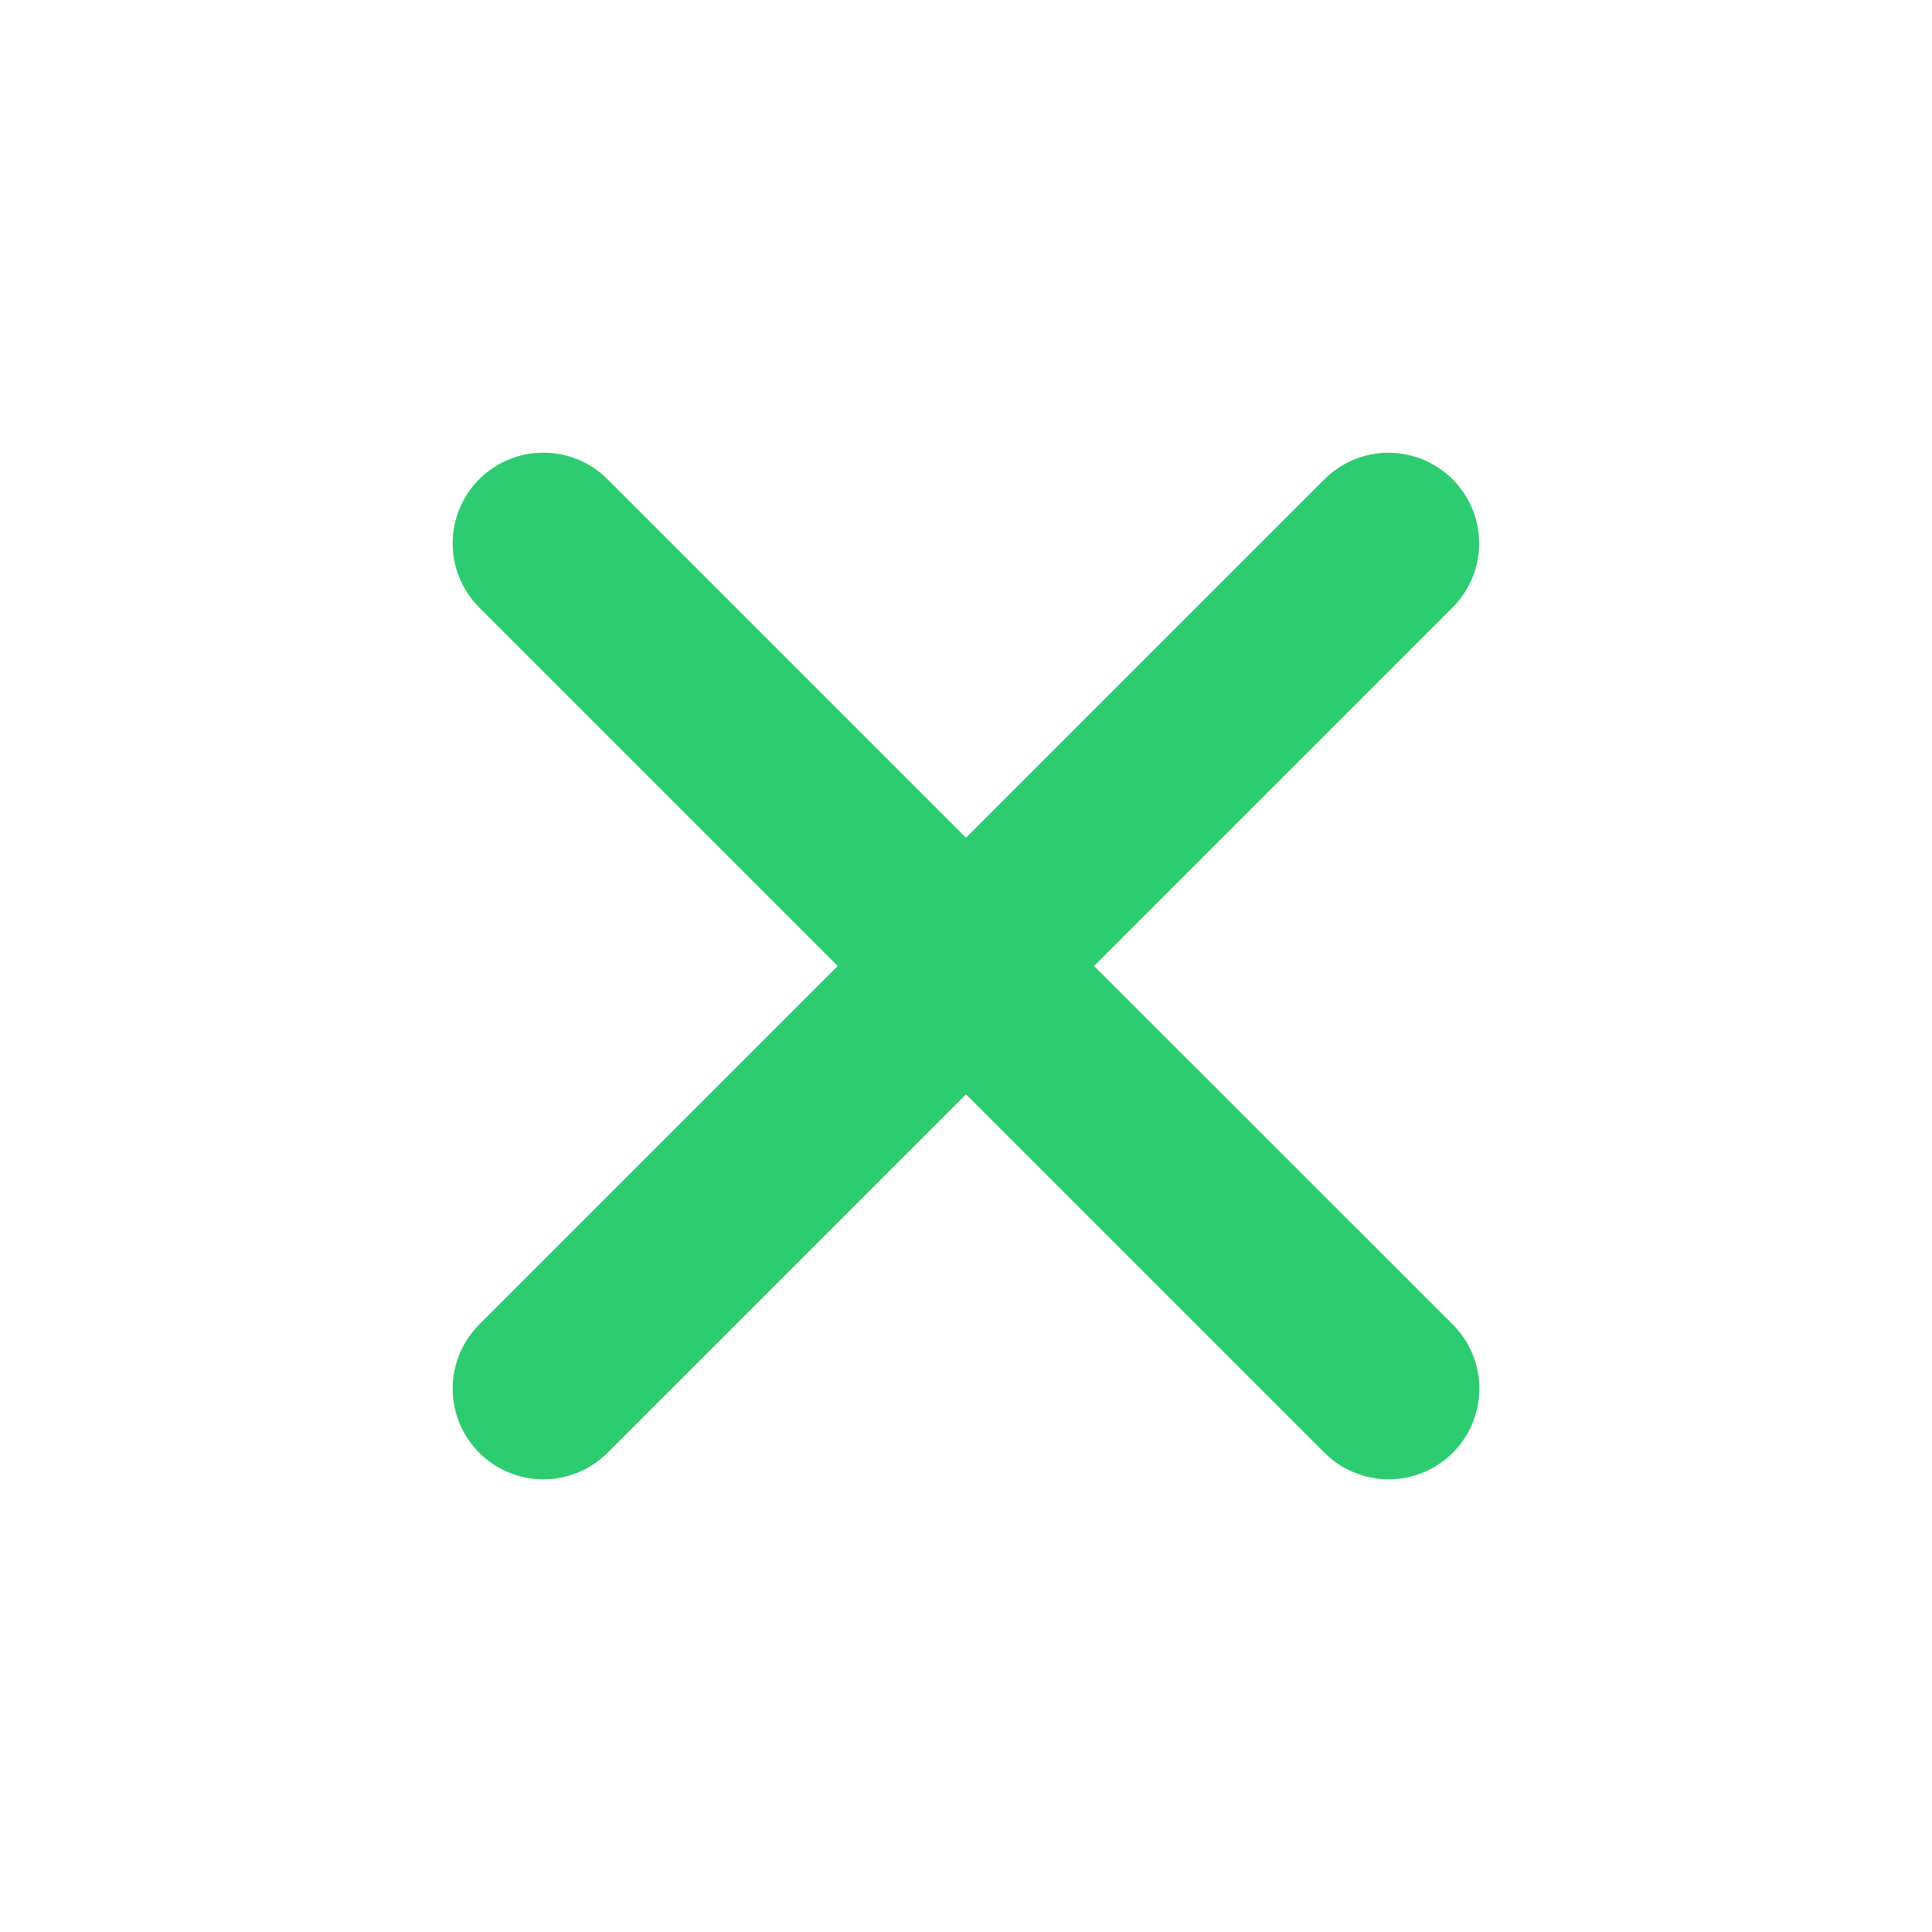
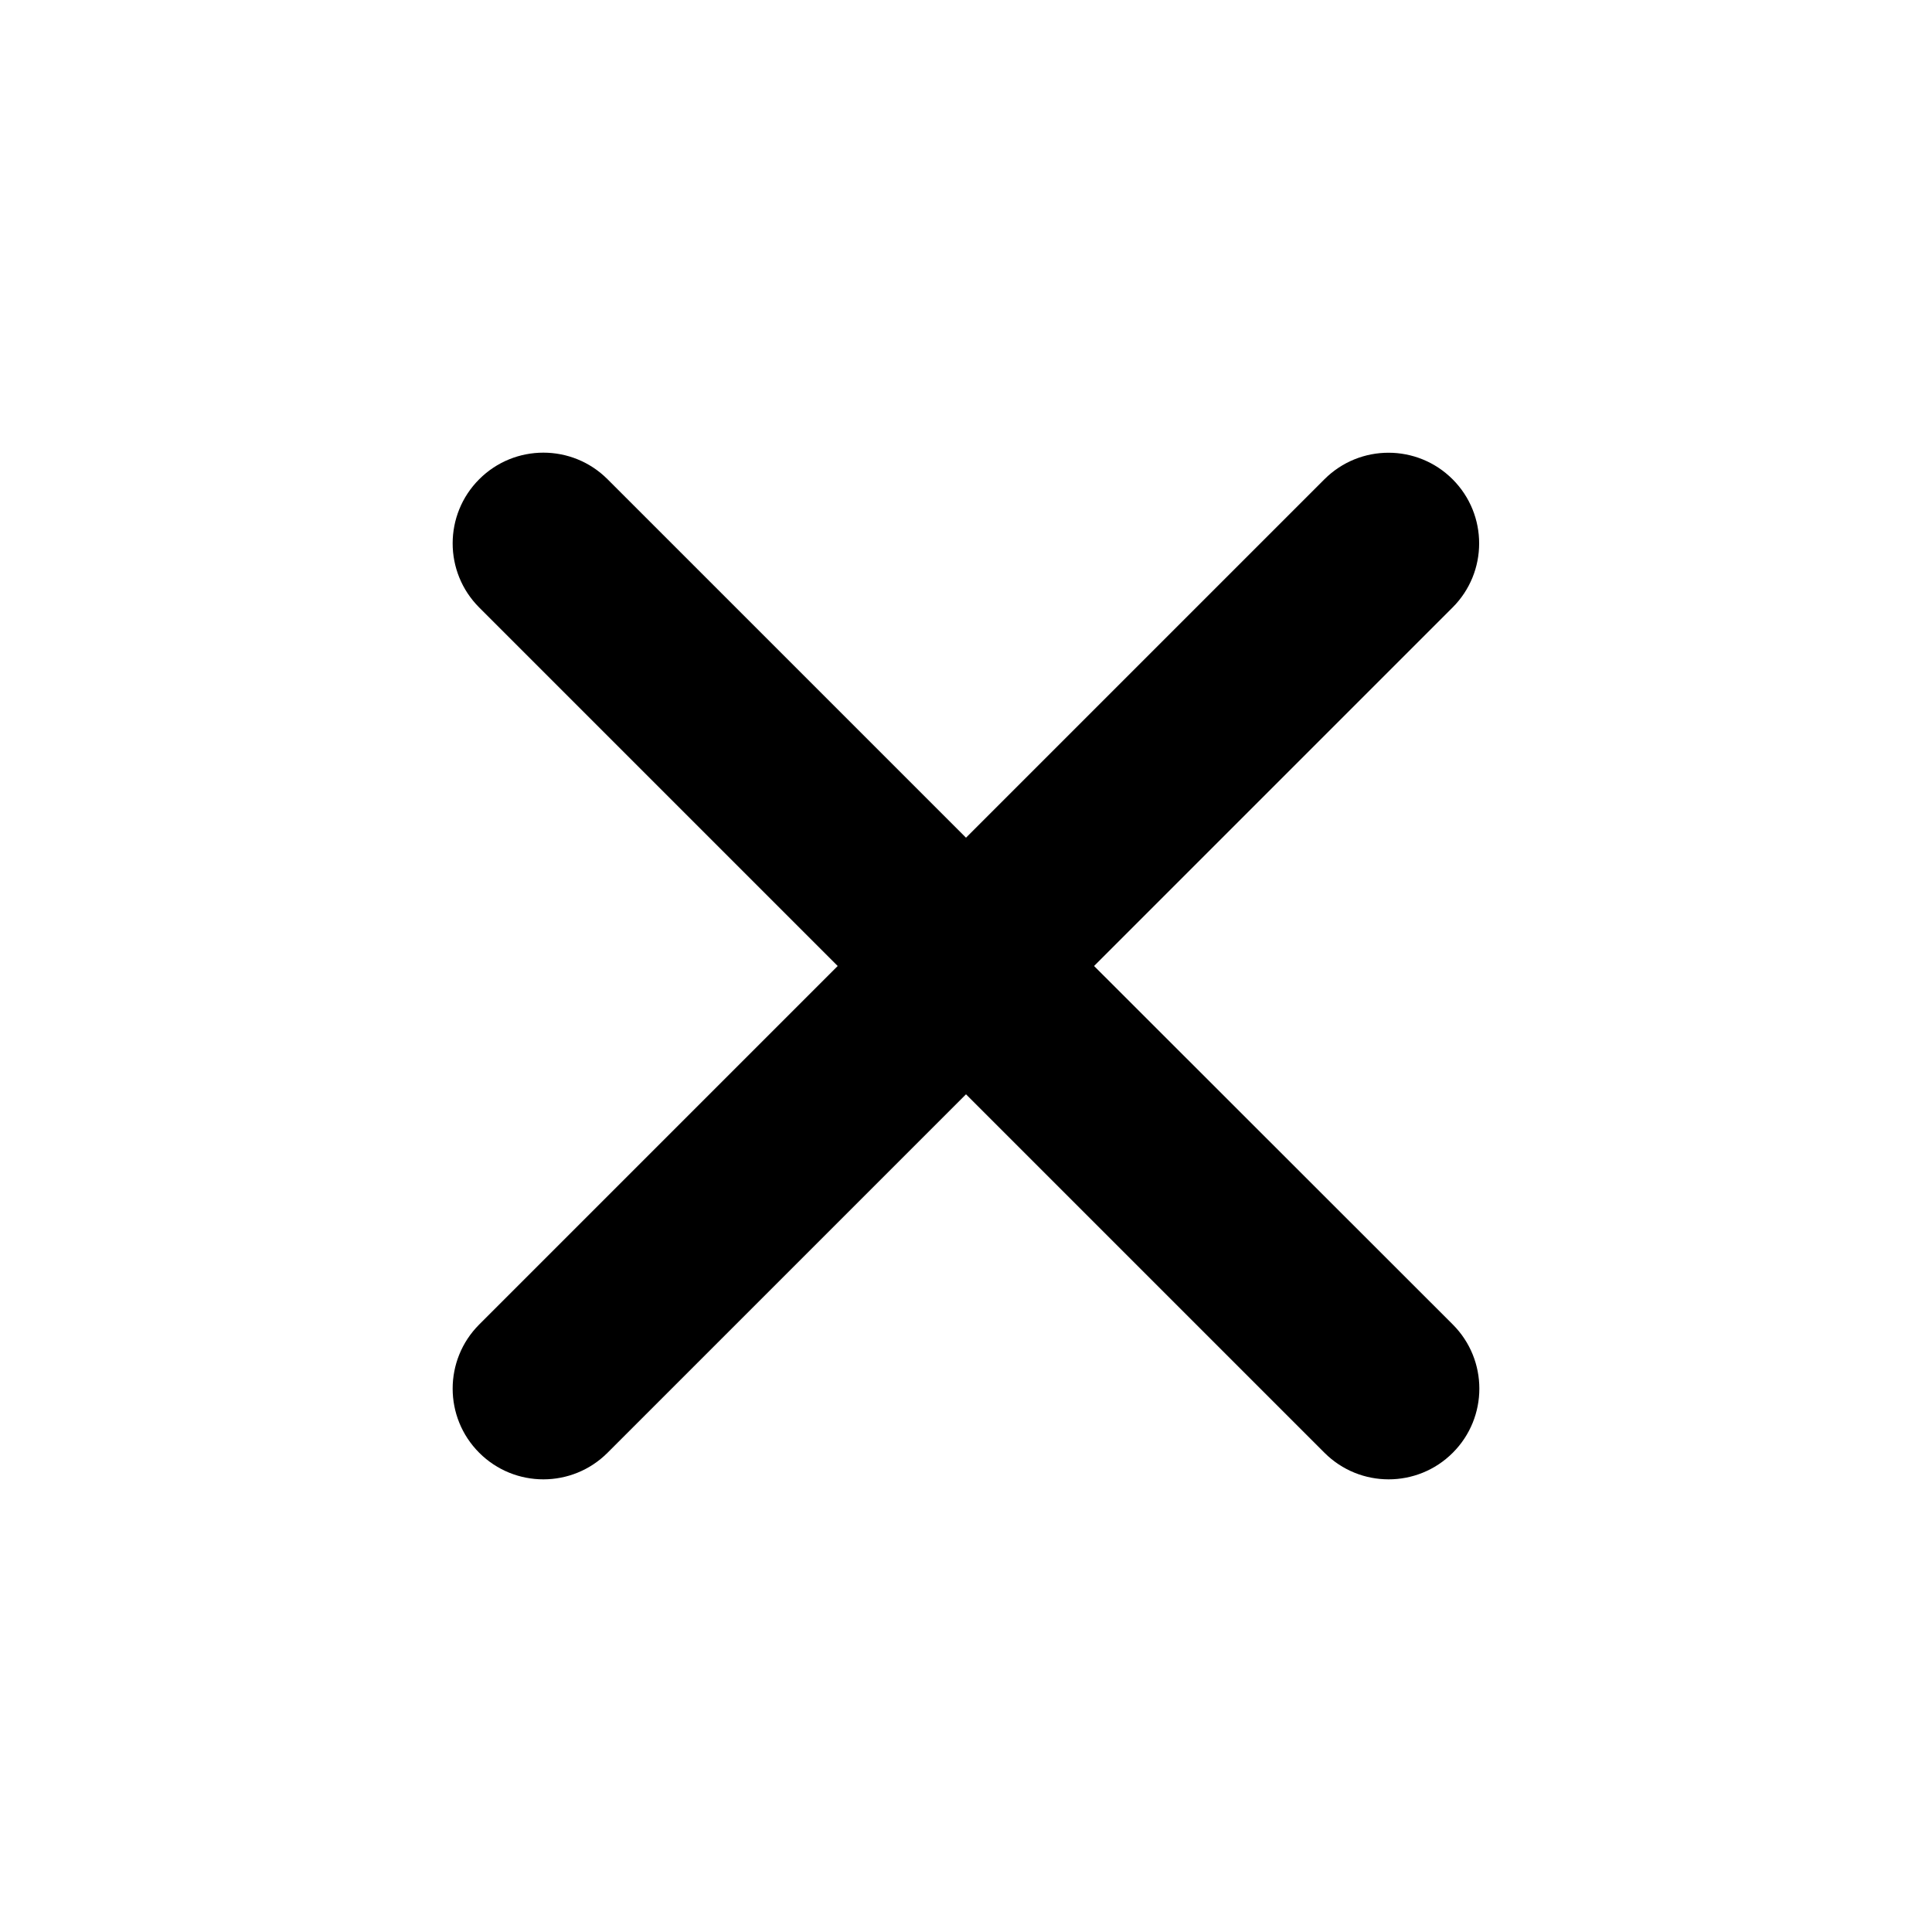
- <svg xmlns="http://www.w3.org/2000/svg" width="512" height="512" viewBox="0 0 512 512" fill="none">
-   <path d="M289.94 256L384.94 161C389.449 156.499 391.985 150.392 391.99 144.021C391.996 137.651 389.471 131.539 384.97 127.03C380.469 122.521 374.362 119.985 367.991 119.98C361.62 119.974 355.509 122.499 351 127L256 222L161 127C156.491 122.491 150.376 119.958 144 119.958C137.624 119.958 131.509 122.491 127 127C122.491 131.509 119.958 137.624 119.958 144C119.958 150.376 122.491 156.491 127 161L222 256L127 351C122.491 355.509 119.958 361.624 119.958 368C119.958 374.376 122.491 380.491 127 385C131.509 389.509 137.624 392.042 144 392.042C150.376 392.042 156.491 389.509 161 385L256 290L351 385C355.509 389.509 361.624 392.042 368 392.042C374.376 392.042 380.491 389.509 385 385C389.509 380.491 392.042 374.376 392.042 368C392.042 361.624 389.509 355.509 385 351L289.94 256Z" fill="#2ECC71" />
+ <svg xmlns="http://www.w3.org/2000/svg" width="512" height="512" viewBox="0 0 512 512">
+   <path d="M289.94,256l95-95A24,24,0,0,0,351,127l-95,95-95-95A24,24,0,0,0,127,161l95,95-95,95A24,24,0,1,0,161,385l95-95,95,95A24,24,0,0,0,385,351Z" />
</svg>
